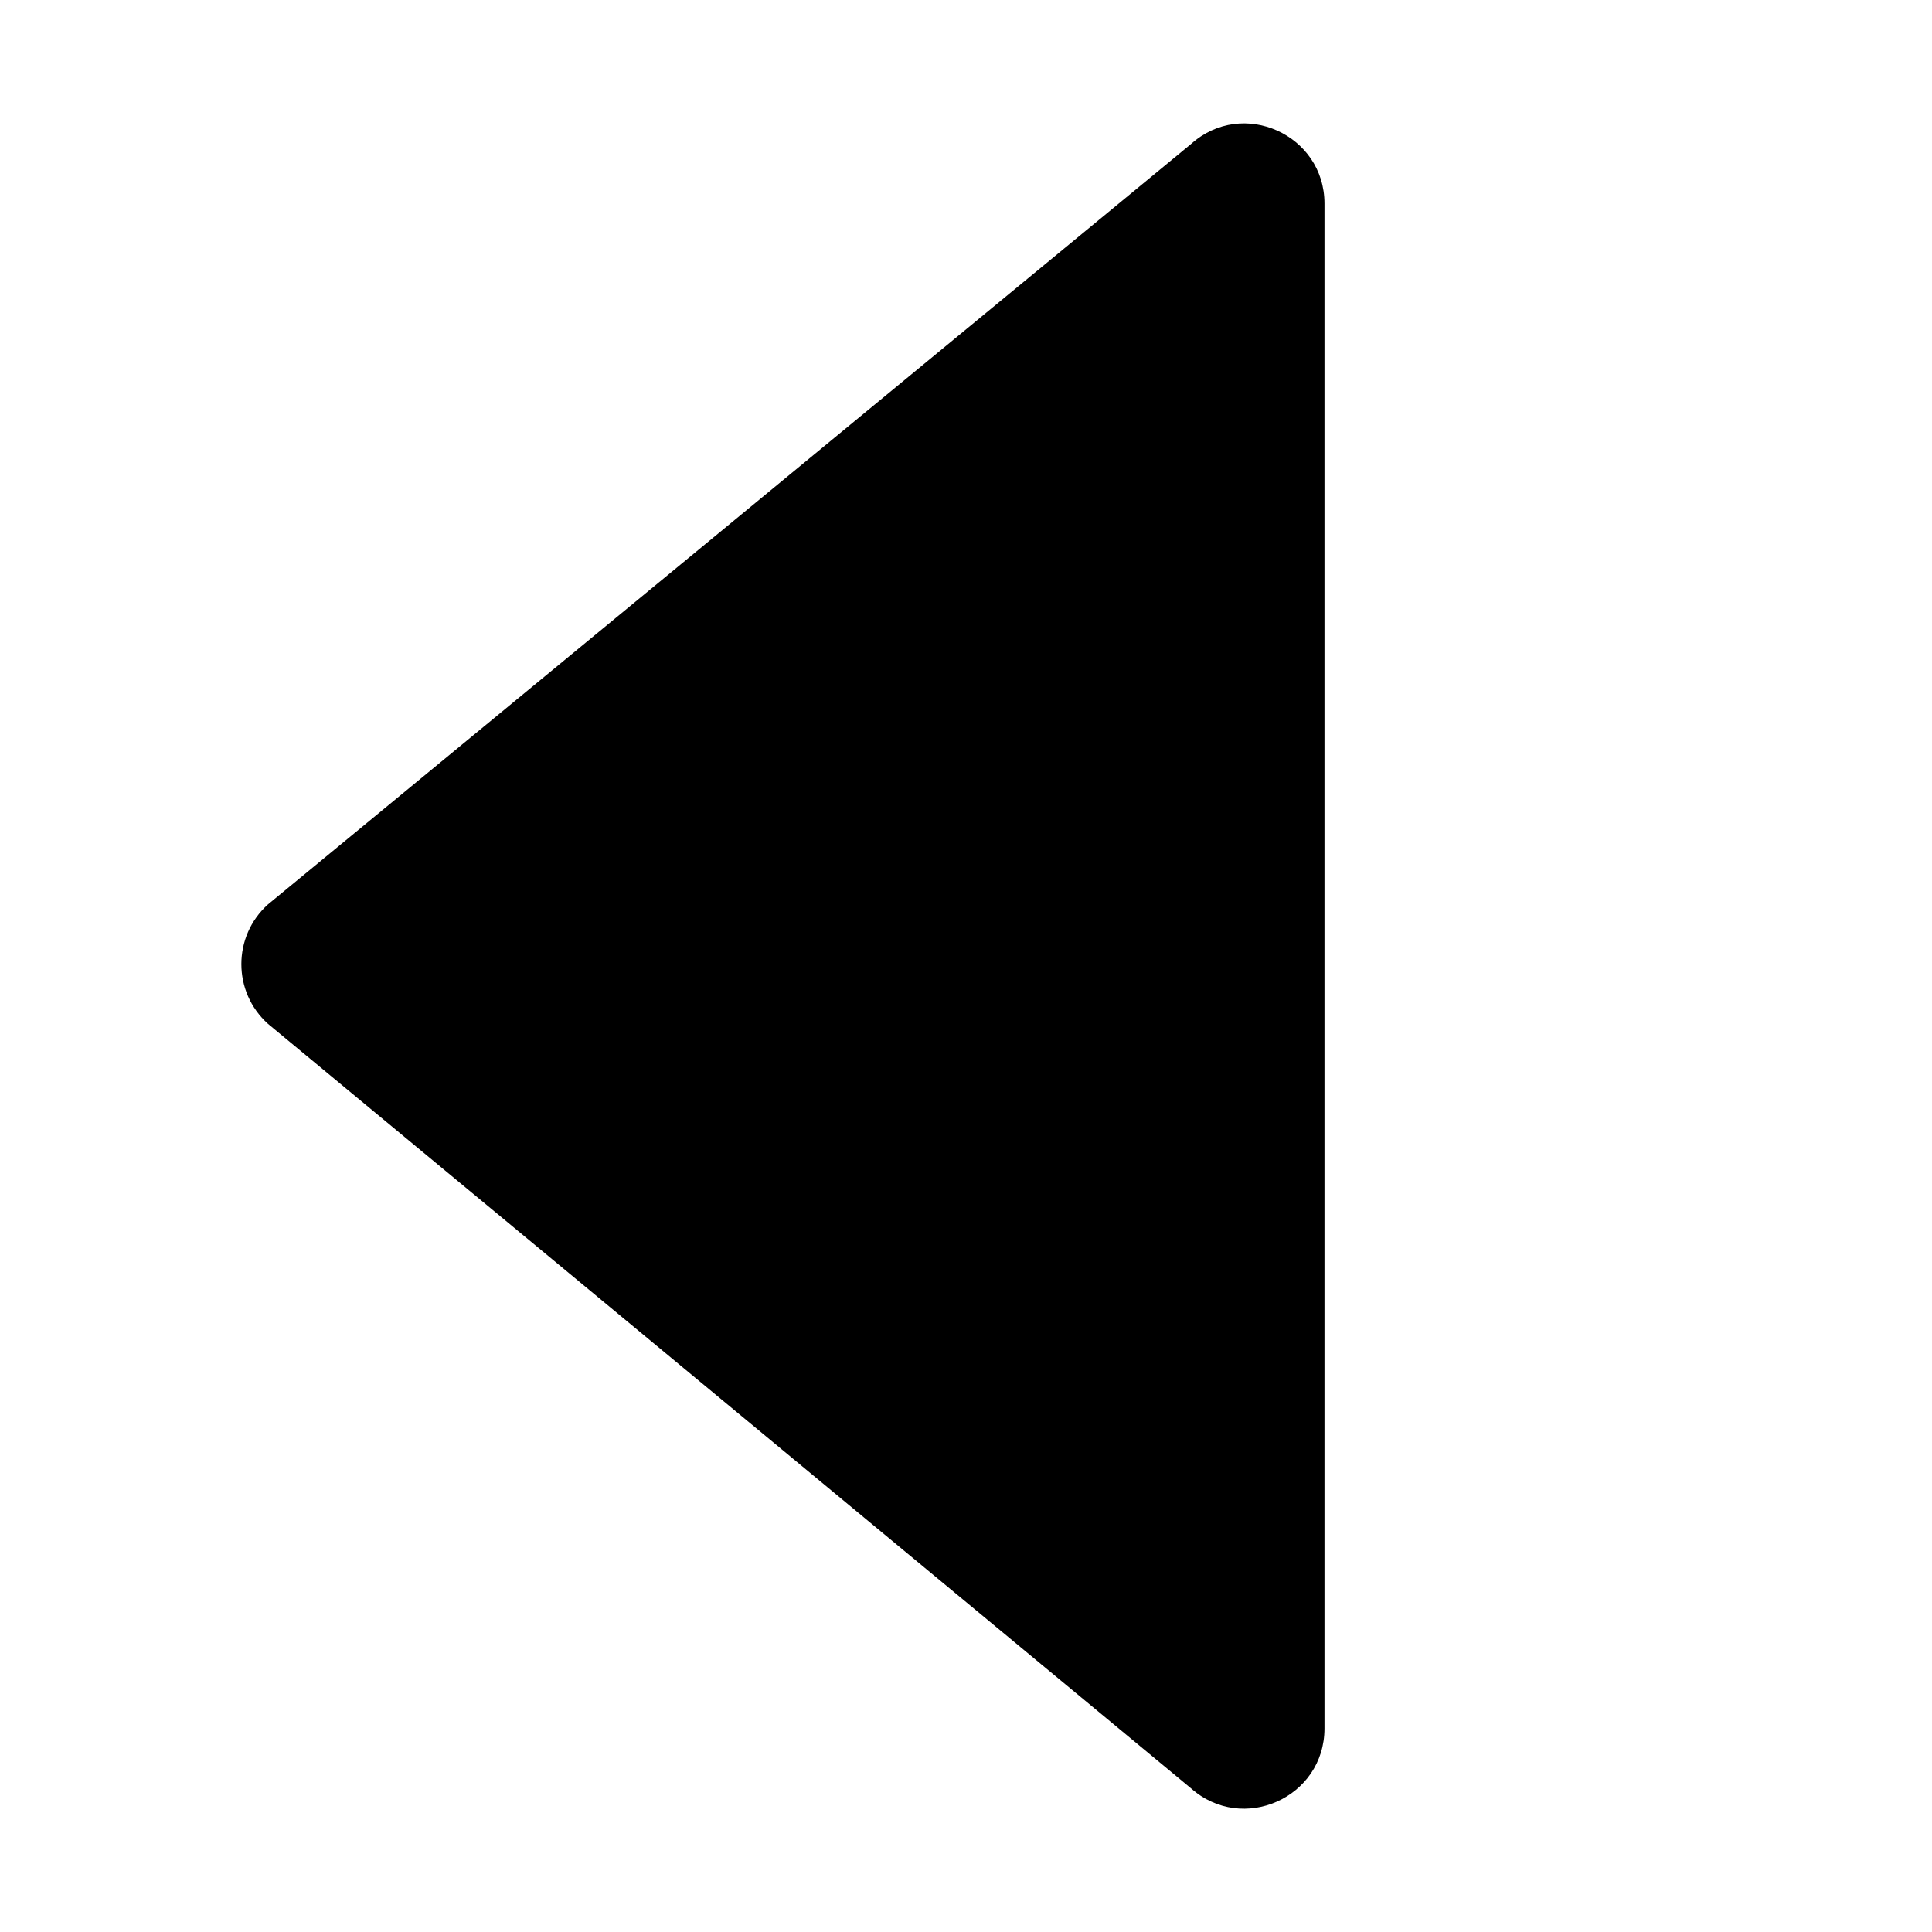
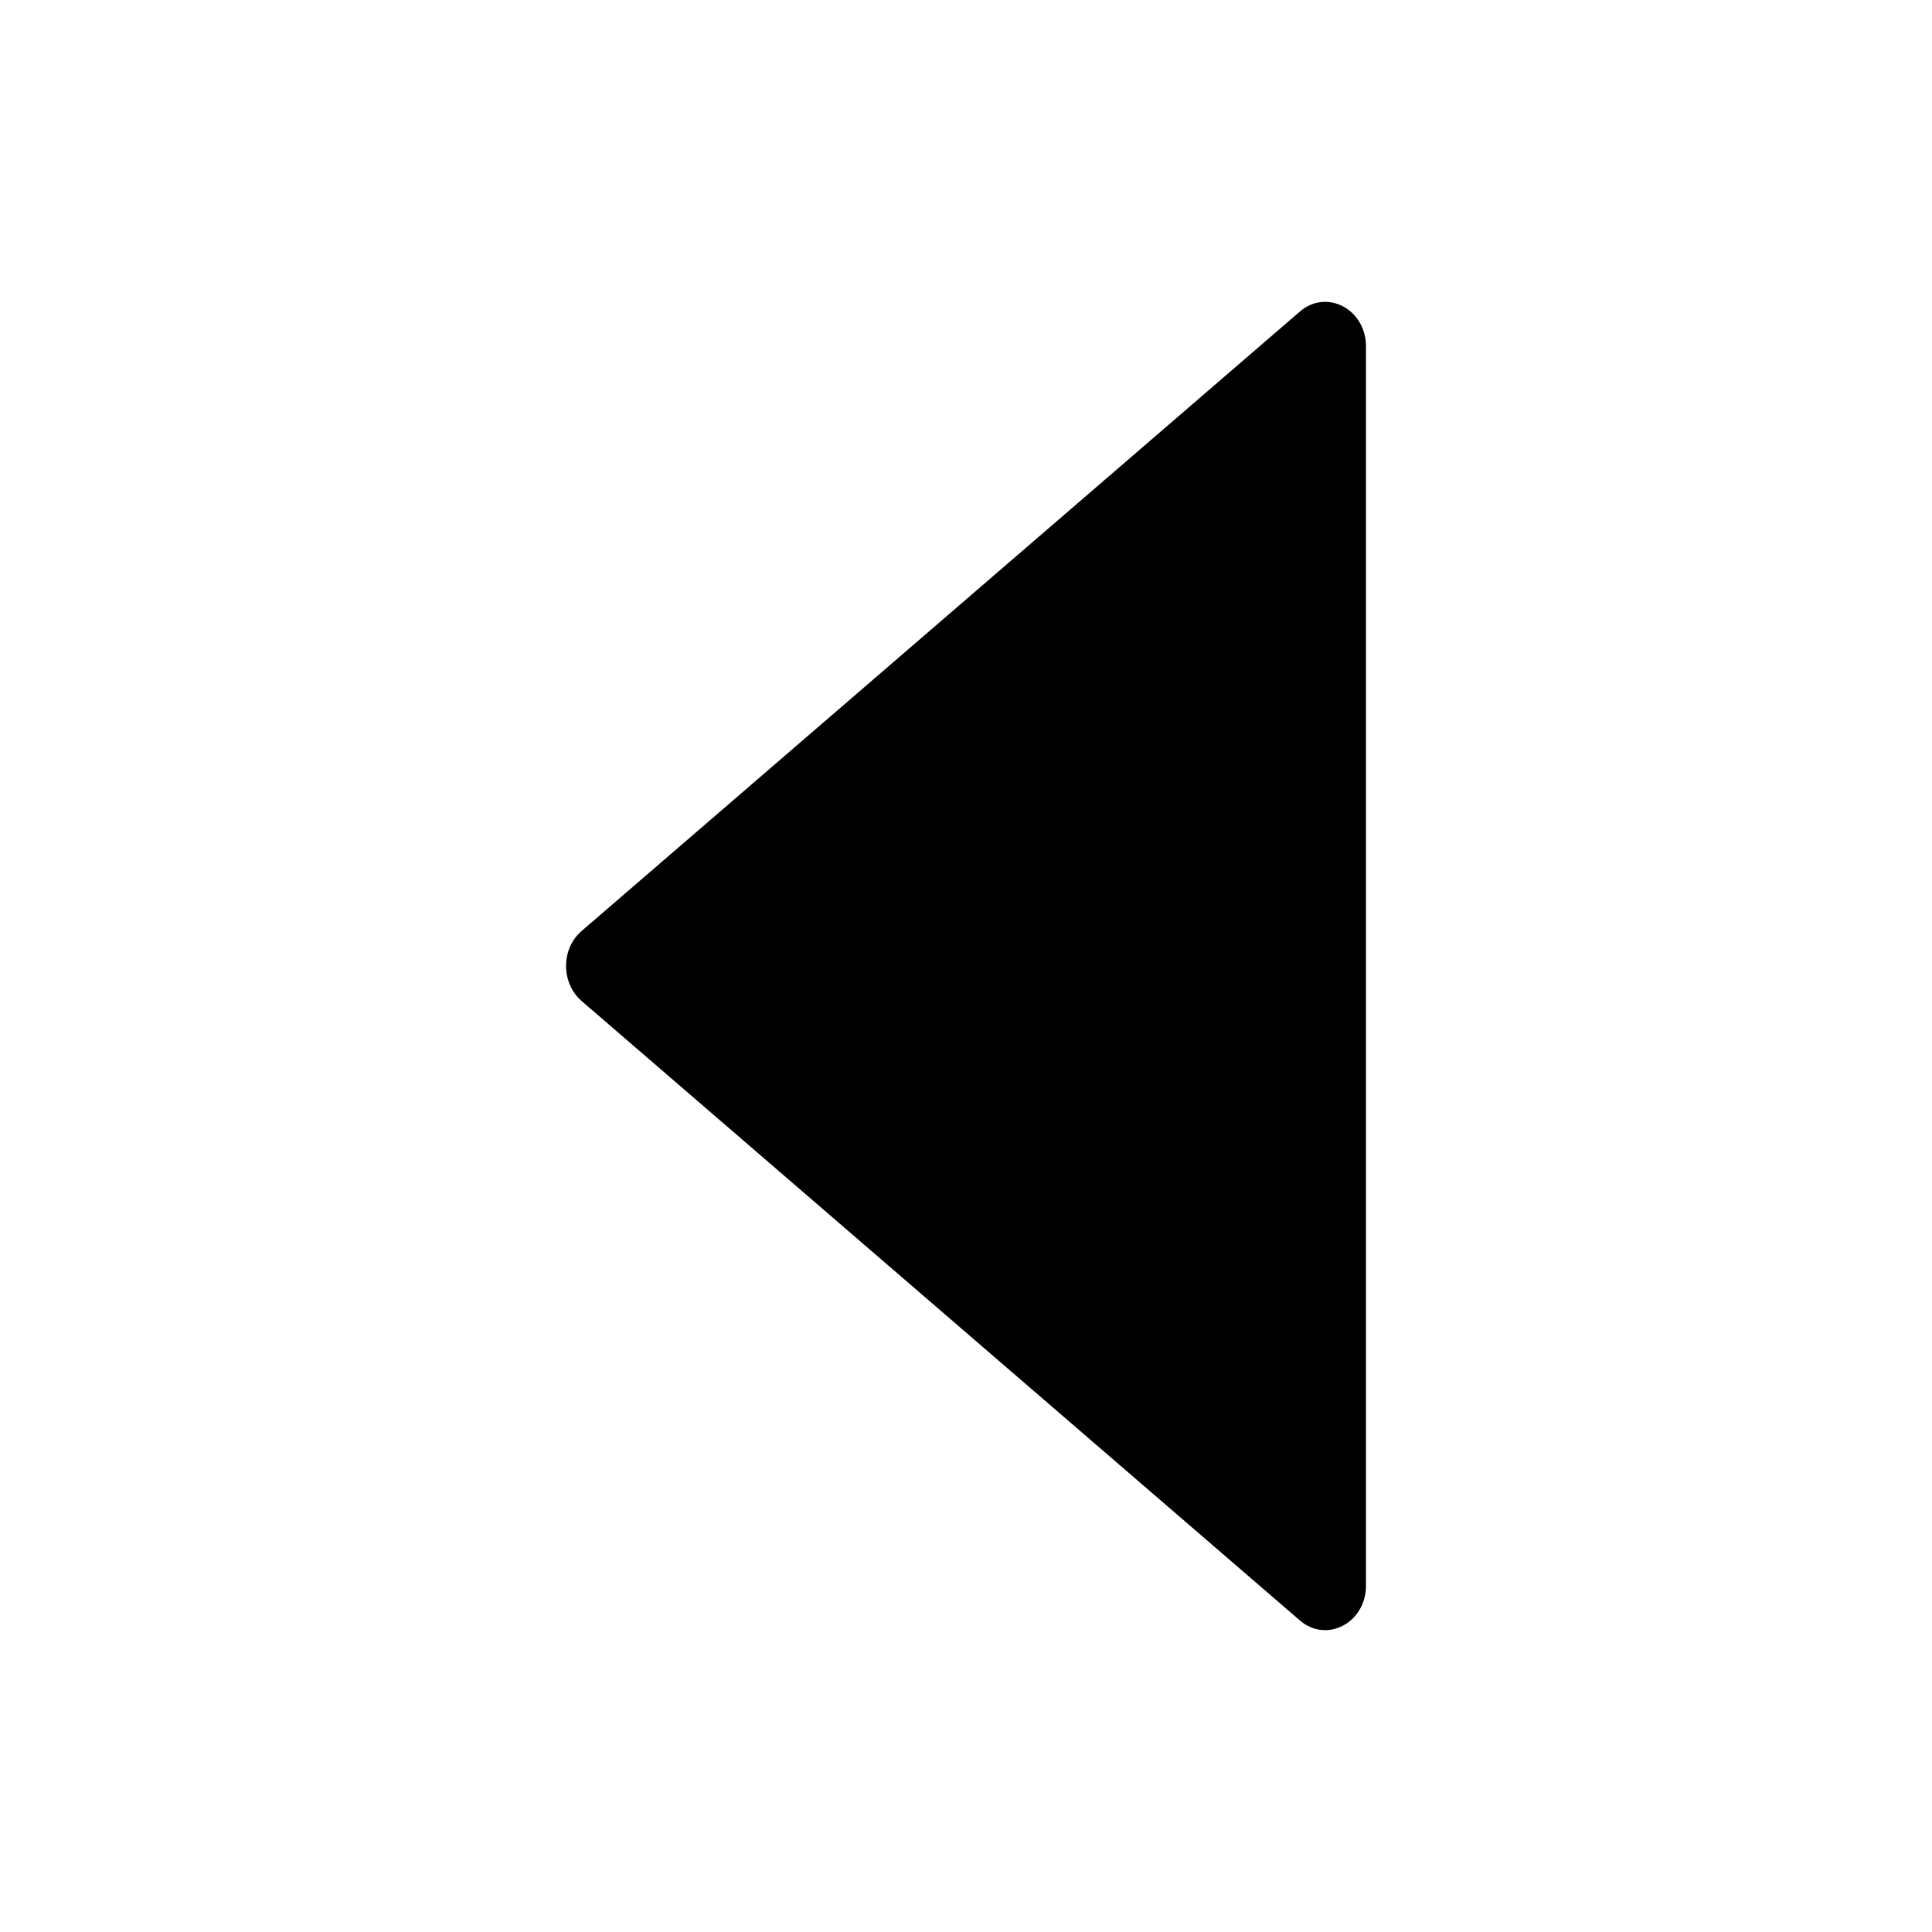
<svg xmlns="http://www.w3.org/2000/svg" id="caret-left" viewBox="0 0 1024 1024" version="1.1">
-   <path d="M631.3 76.3 142.1 479.3c-18.9 16.9-18.9 46.5 0 63.4l489.1 405.1c27.4 24.4 70.8 5 70.8-31.7L702 107.9C702 71.3 658.6 51.8 631.3 76.3z" />
+   <path d="M689 165.1L308.2 493.5c-10.9 9.4-10.9 27.5 0 37L689 858.9c14.2 12.2 35 1.2 35-18.5V183.6c0-19.7-20.8-30.7-35-18.5z" />
</svg>
